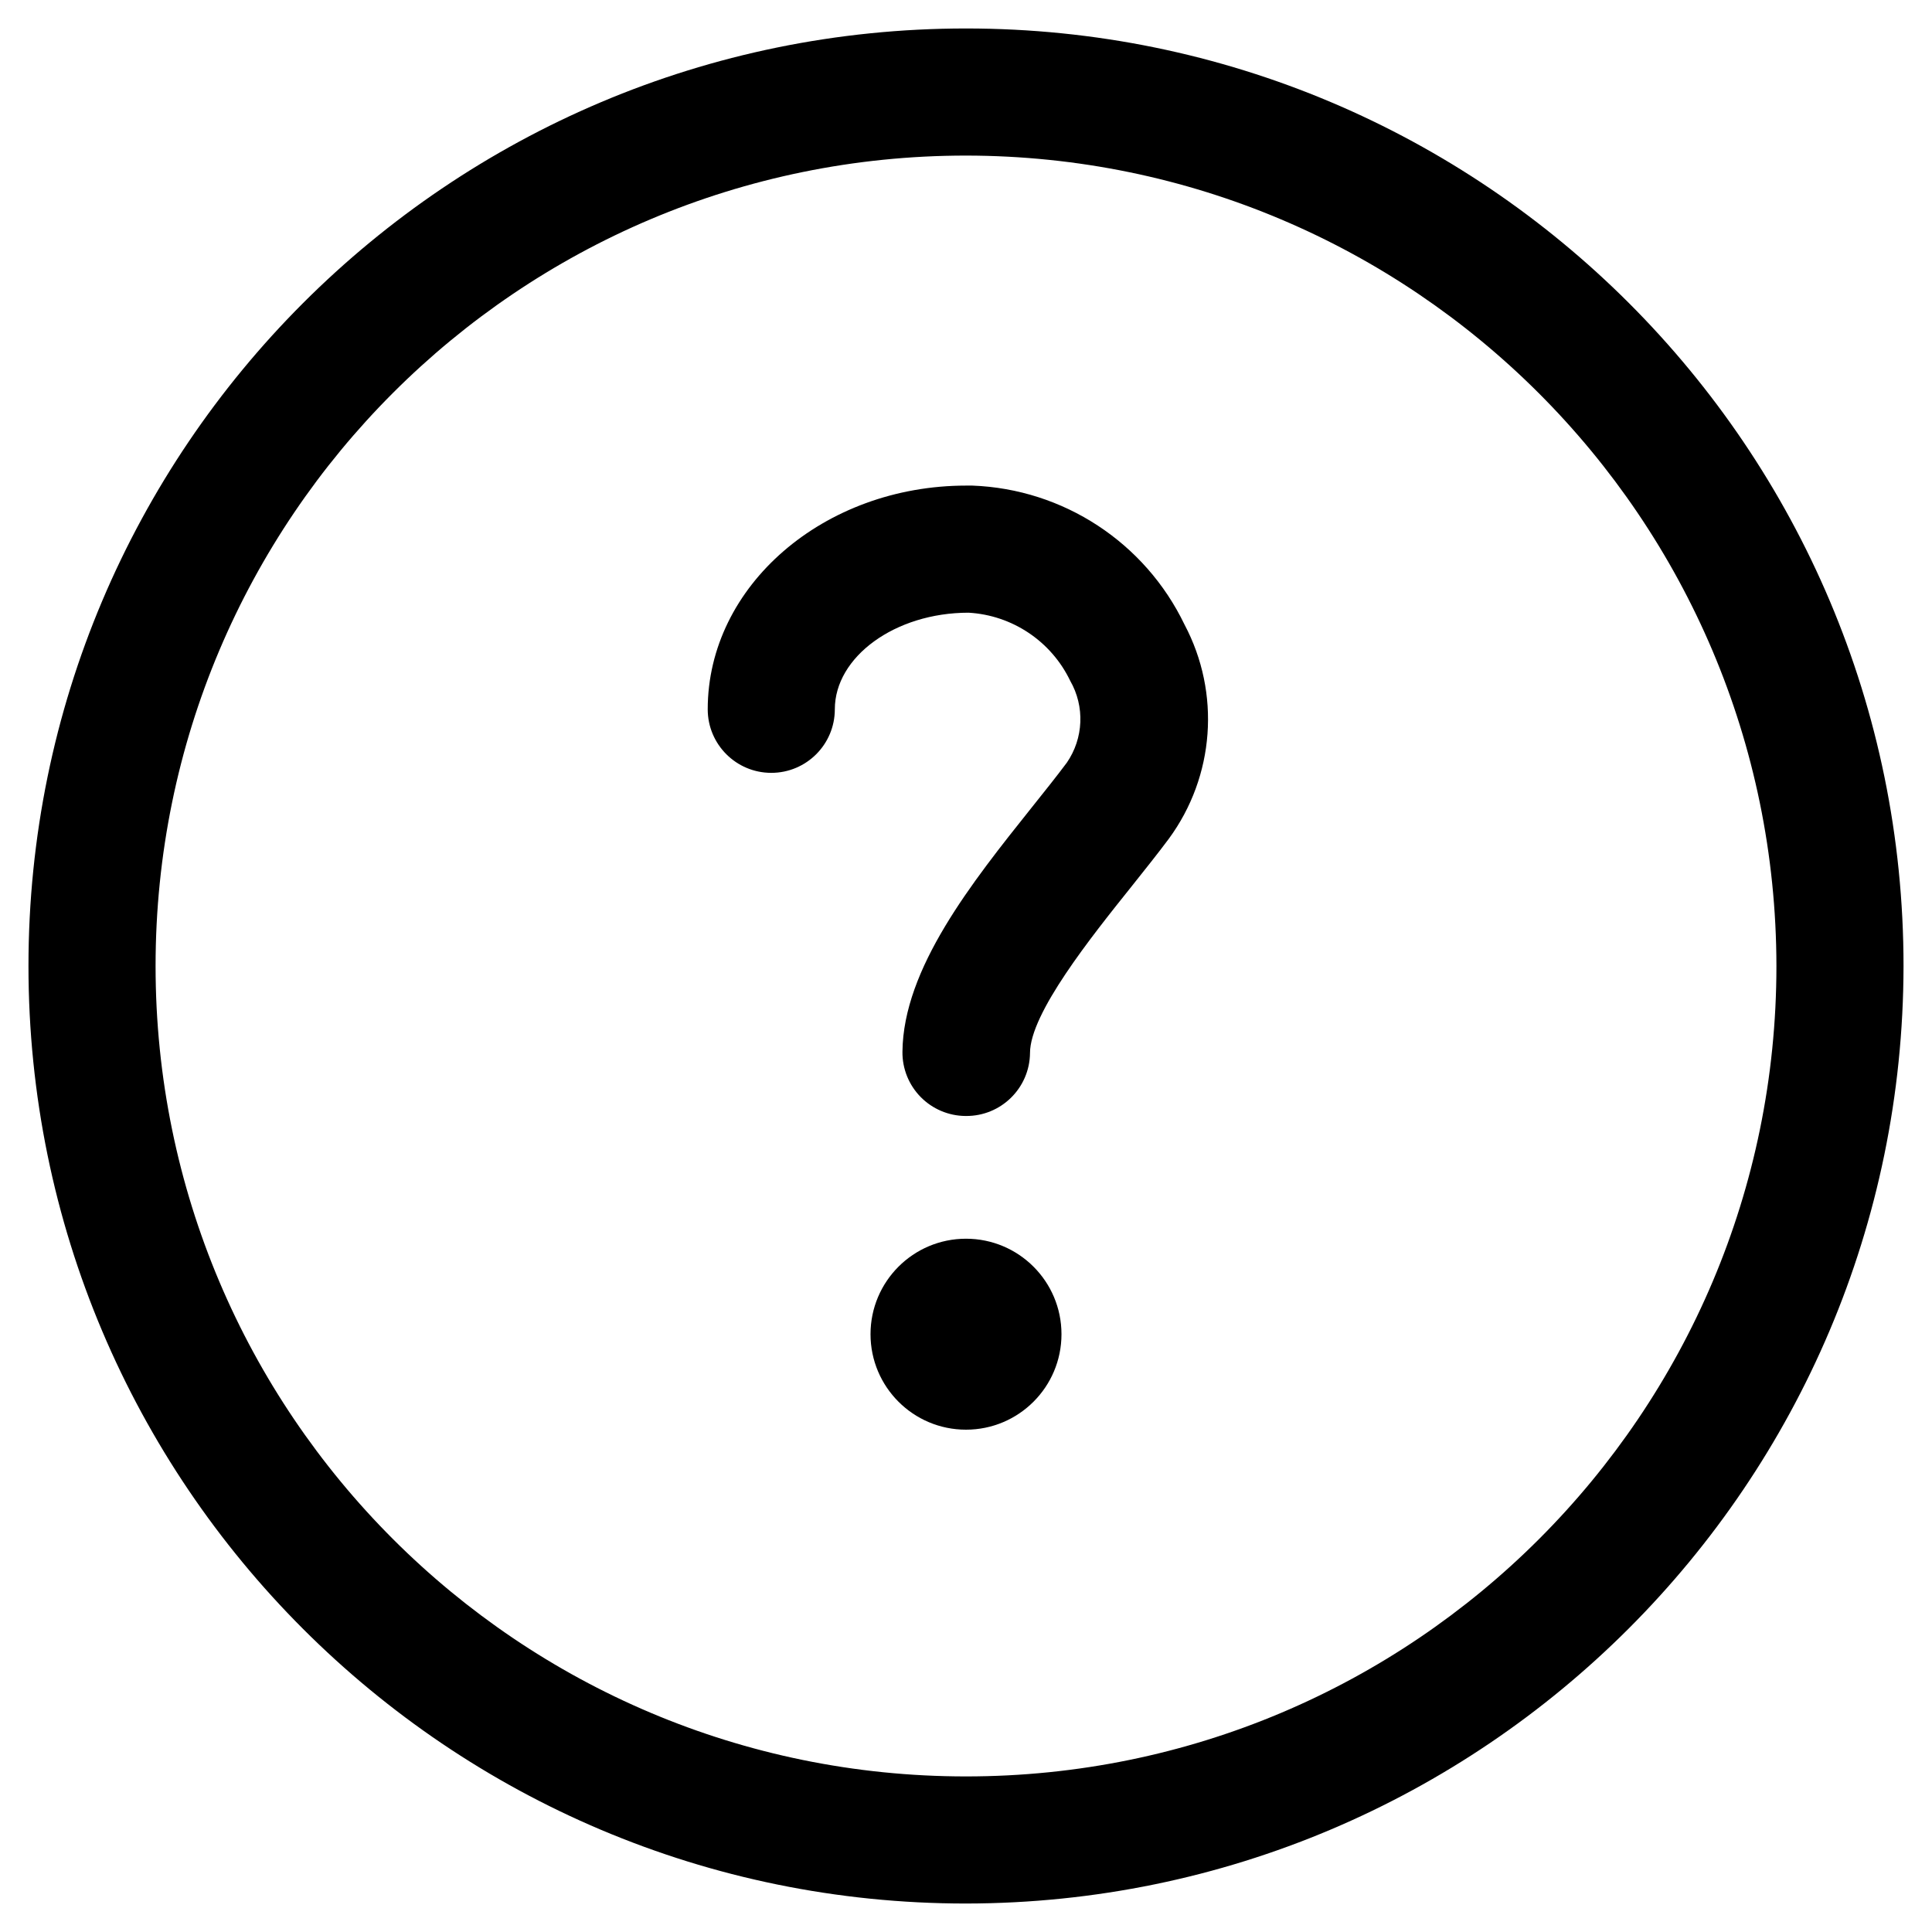
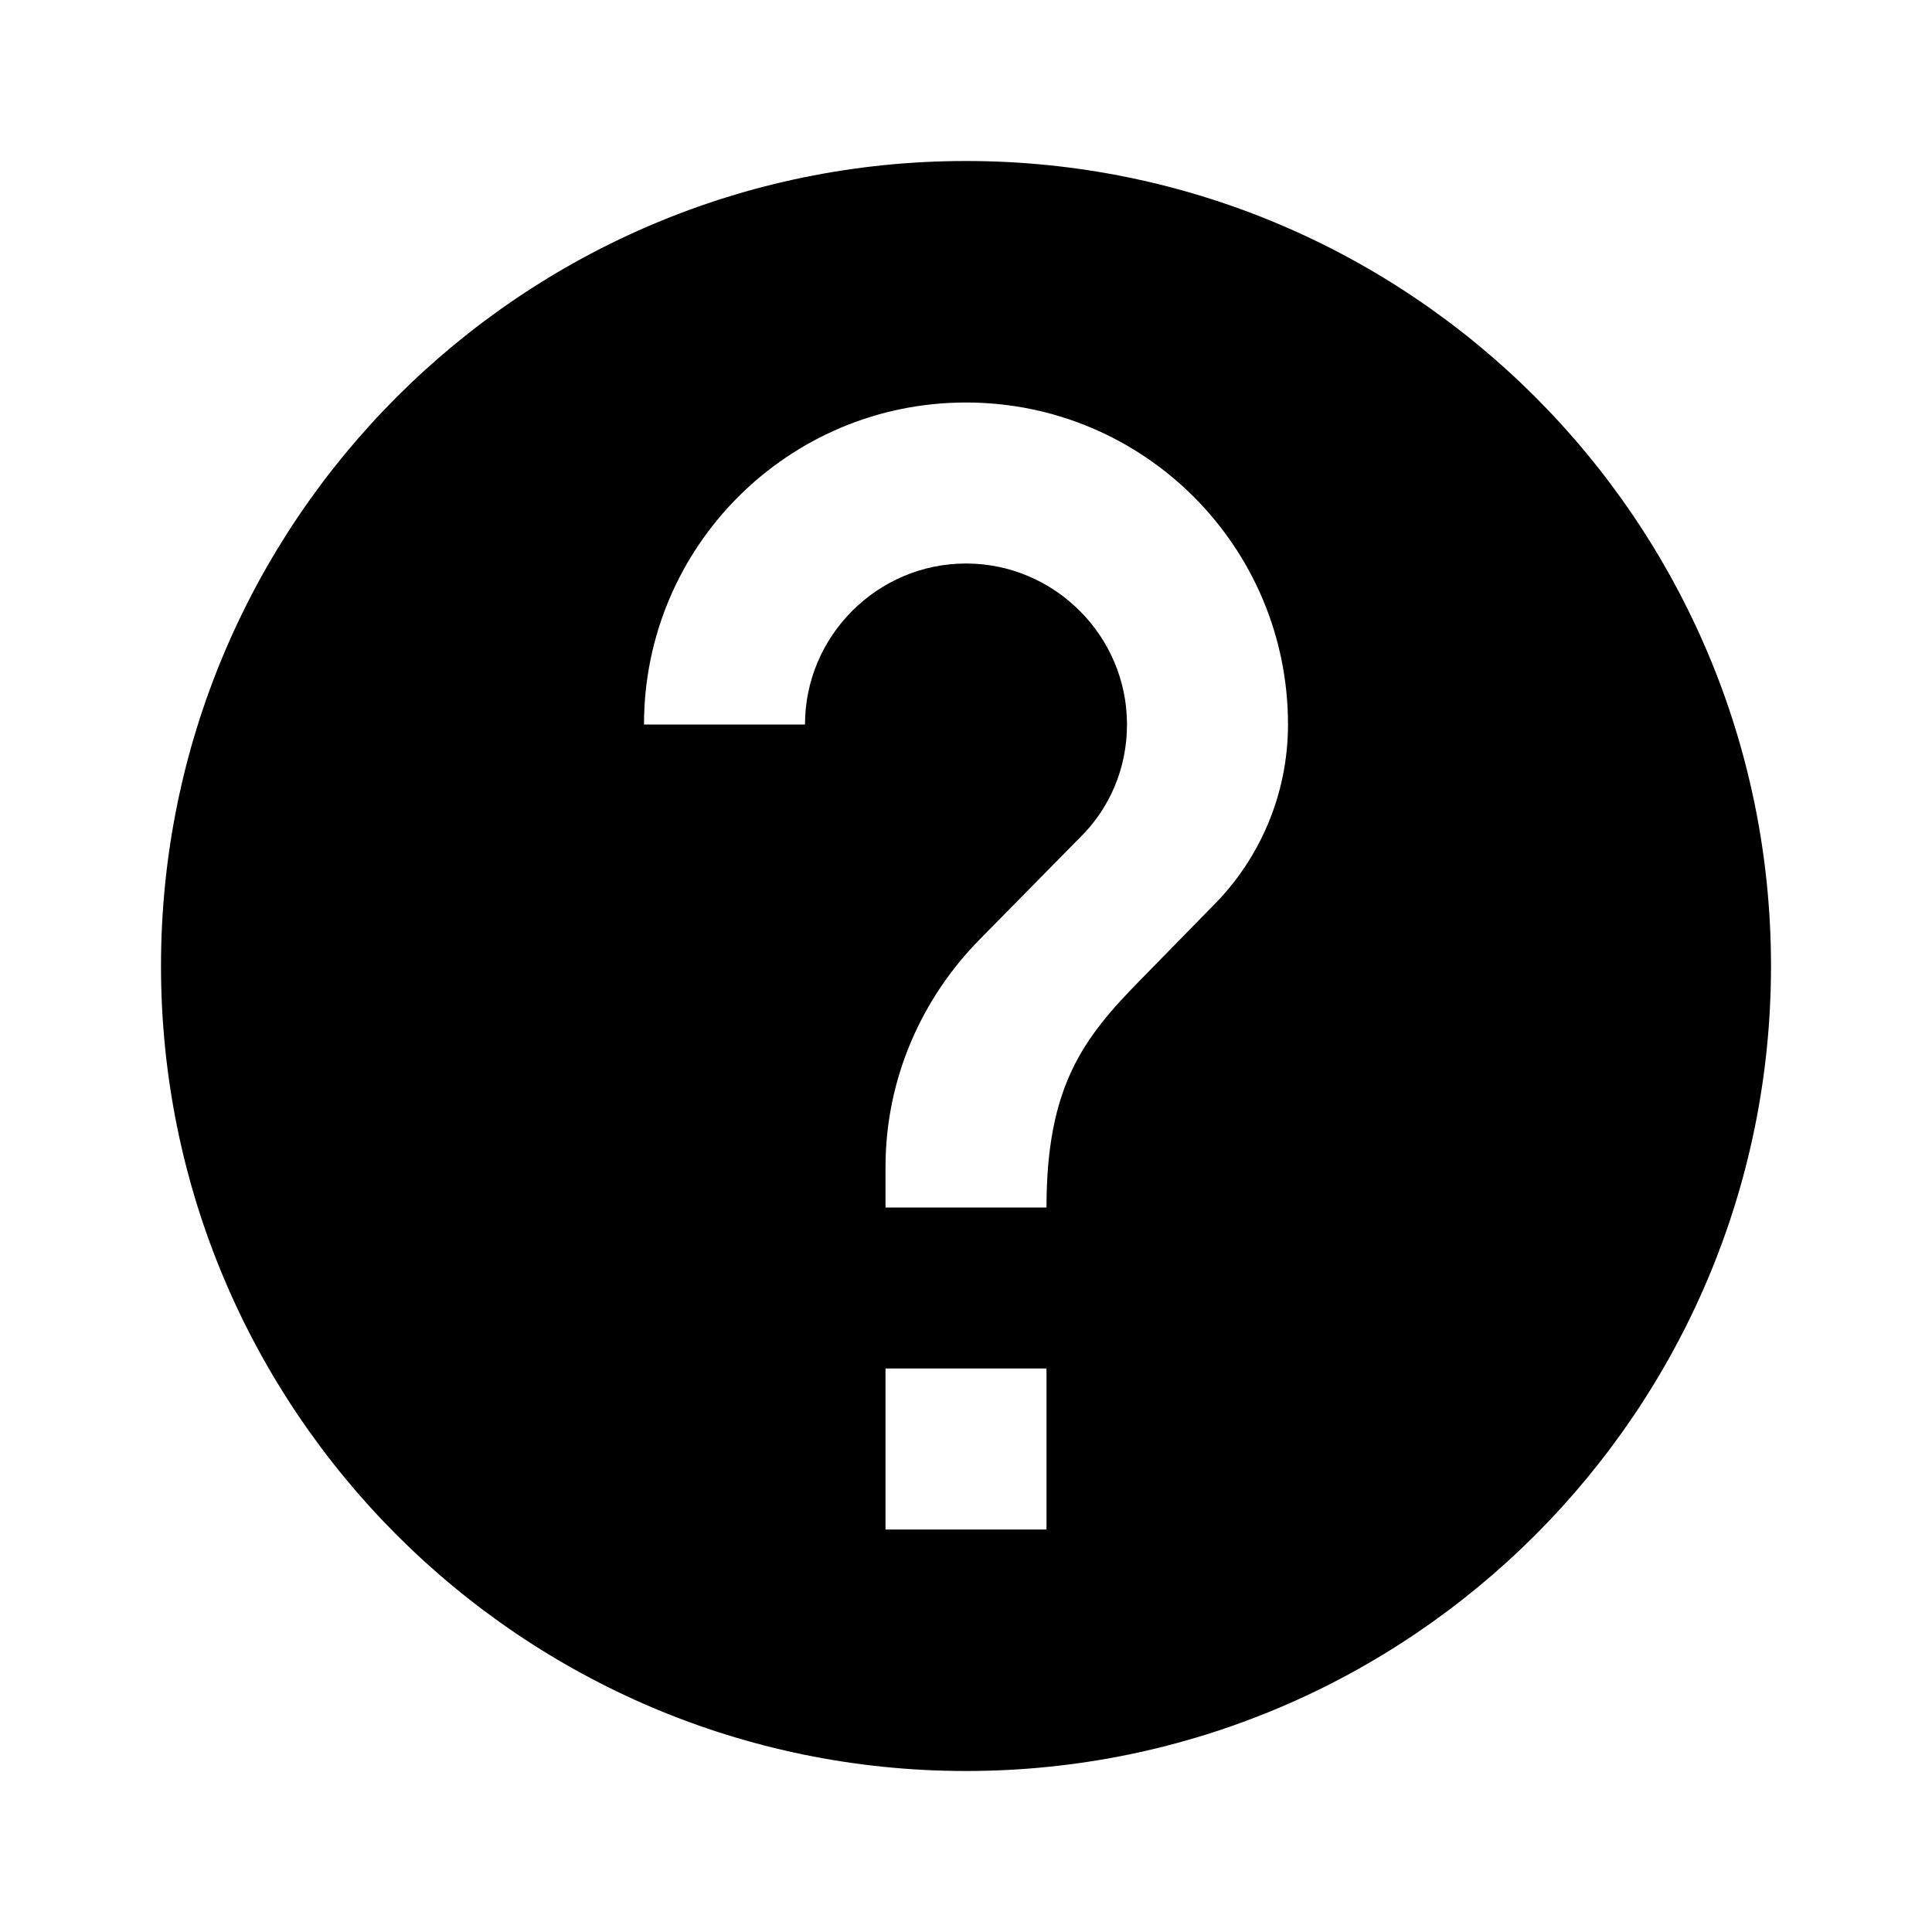
- <svg xmlns="http://www.w3.org/2000/svg" data-name="Layer 2" id="a0d4080d-36c0-4f24-bec4-d9401f99dc7f" viewBox="0 0 38 38">
-   <path d="M19,37.44A18.44,18.44,0,1,1,37.44,19,18.461,18.461,0,0,1,19,37.44ZM19,3.06A15.94,15.94,0,1,0,34.94,19,15.957,15.957,0,0,0,19,3.06Z" />
-   <circle cx="19" cy="26.242" r="1.878" />
-   <path d="M19,21.95h-.012a1.249,1.249,0,0,1-1.238-1.262c.015-1.638,1.362-3.326,2.55-4.815.245-.307.48-.6.683-.872a1.513,1.513,0,0,0,.067-1.61,2.368,2.368,0,0,0-2-1.34h0c-1.447,0-2.63.87-2.63,1.9a1.25,1.25,0,0,1-2.5,0c0-2.427,2.281-4.4,5.085-4.4l.12,0a4.83,4.83,0,0,1,4.173,2.734,3.973,3.973,0,0,1-.309,4.213c-.217.291-.468.605-.73.934-.8,1-2,2.5-2,3.279A1.251,1.251,0,0,1,19,21.95Z" />
+ <svg class="MuiSvgIcon-root MuiSvgIcon-fontSizeLarge  css-c1sh5i" focusable="false" aria-hidden="true" viewBox="0 0 24 24" data-testid="HelpIcon" aria-label="fontSize large">
+   <path d="M12 2C6.48 2 2 6.48 2 12s4.48 10 10 10 10-4.48 10-10S17.52 2 12 2m1 17h-2v-2h2zm2.07-7.75-.9.92C13.45 12.9 13 13.5 13 15h-2v-.5c0-1.1.45-2.1 1.17-2.83l1.24-1.26c.37-.36.59-.86.59-1.41 0-1.1-.9-2-2-2s-2 .9-2 2H8c0-2.21 1.79-4 4-4s4 1.79 4 4c0 .88-.36 1.68-.93 2.25" />
</svg>
